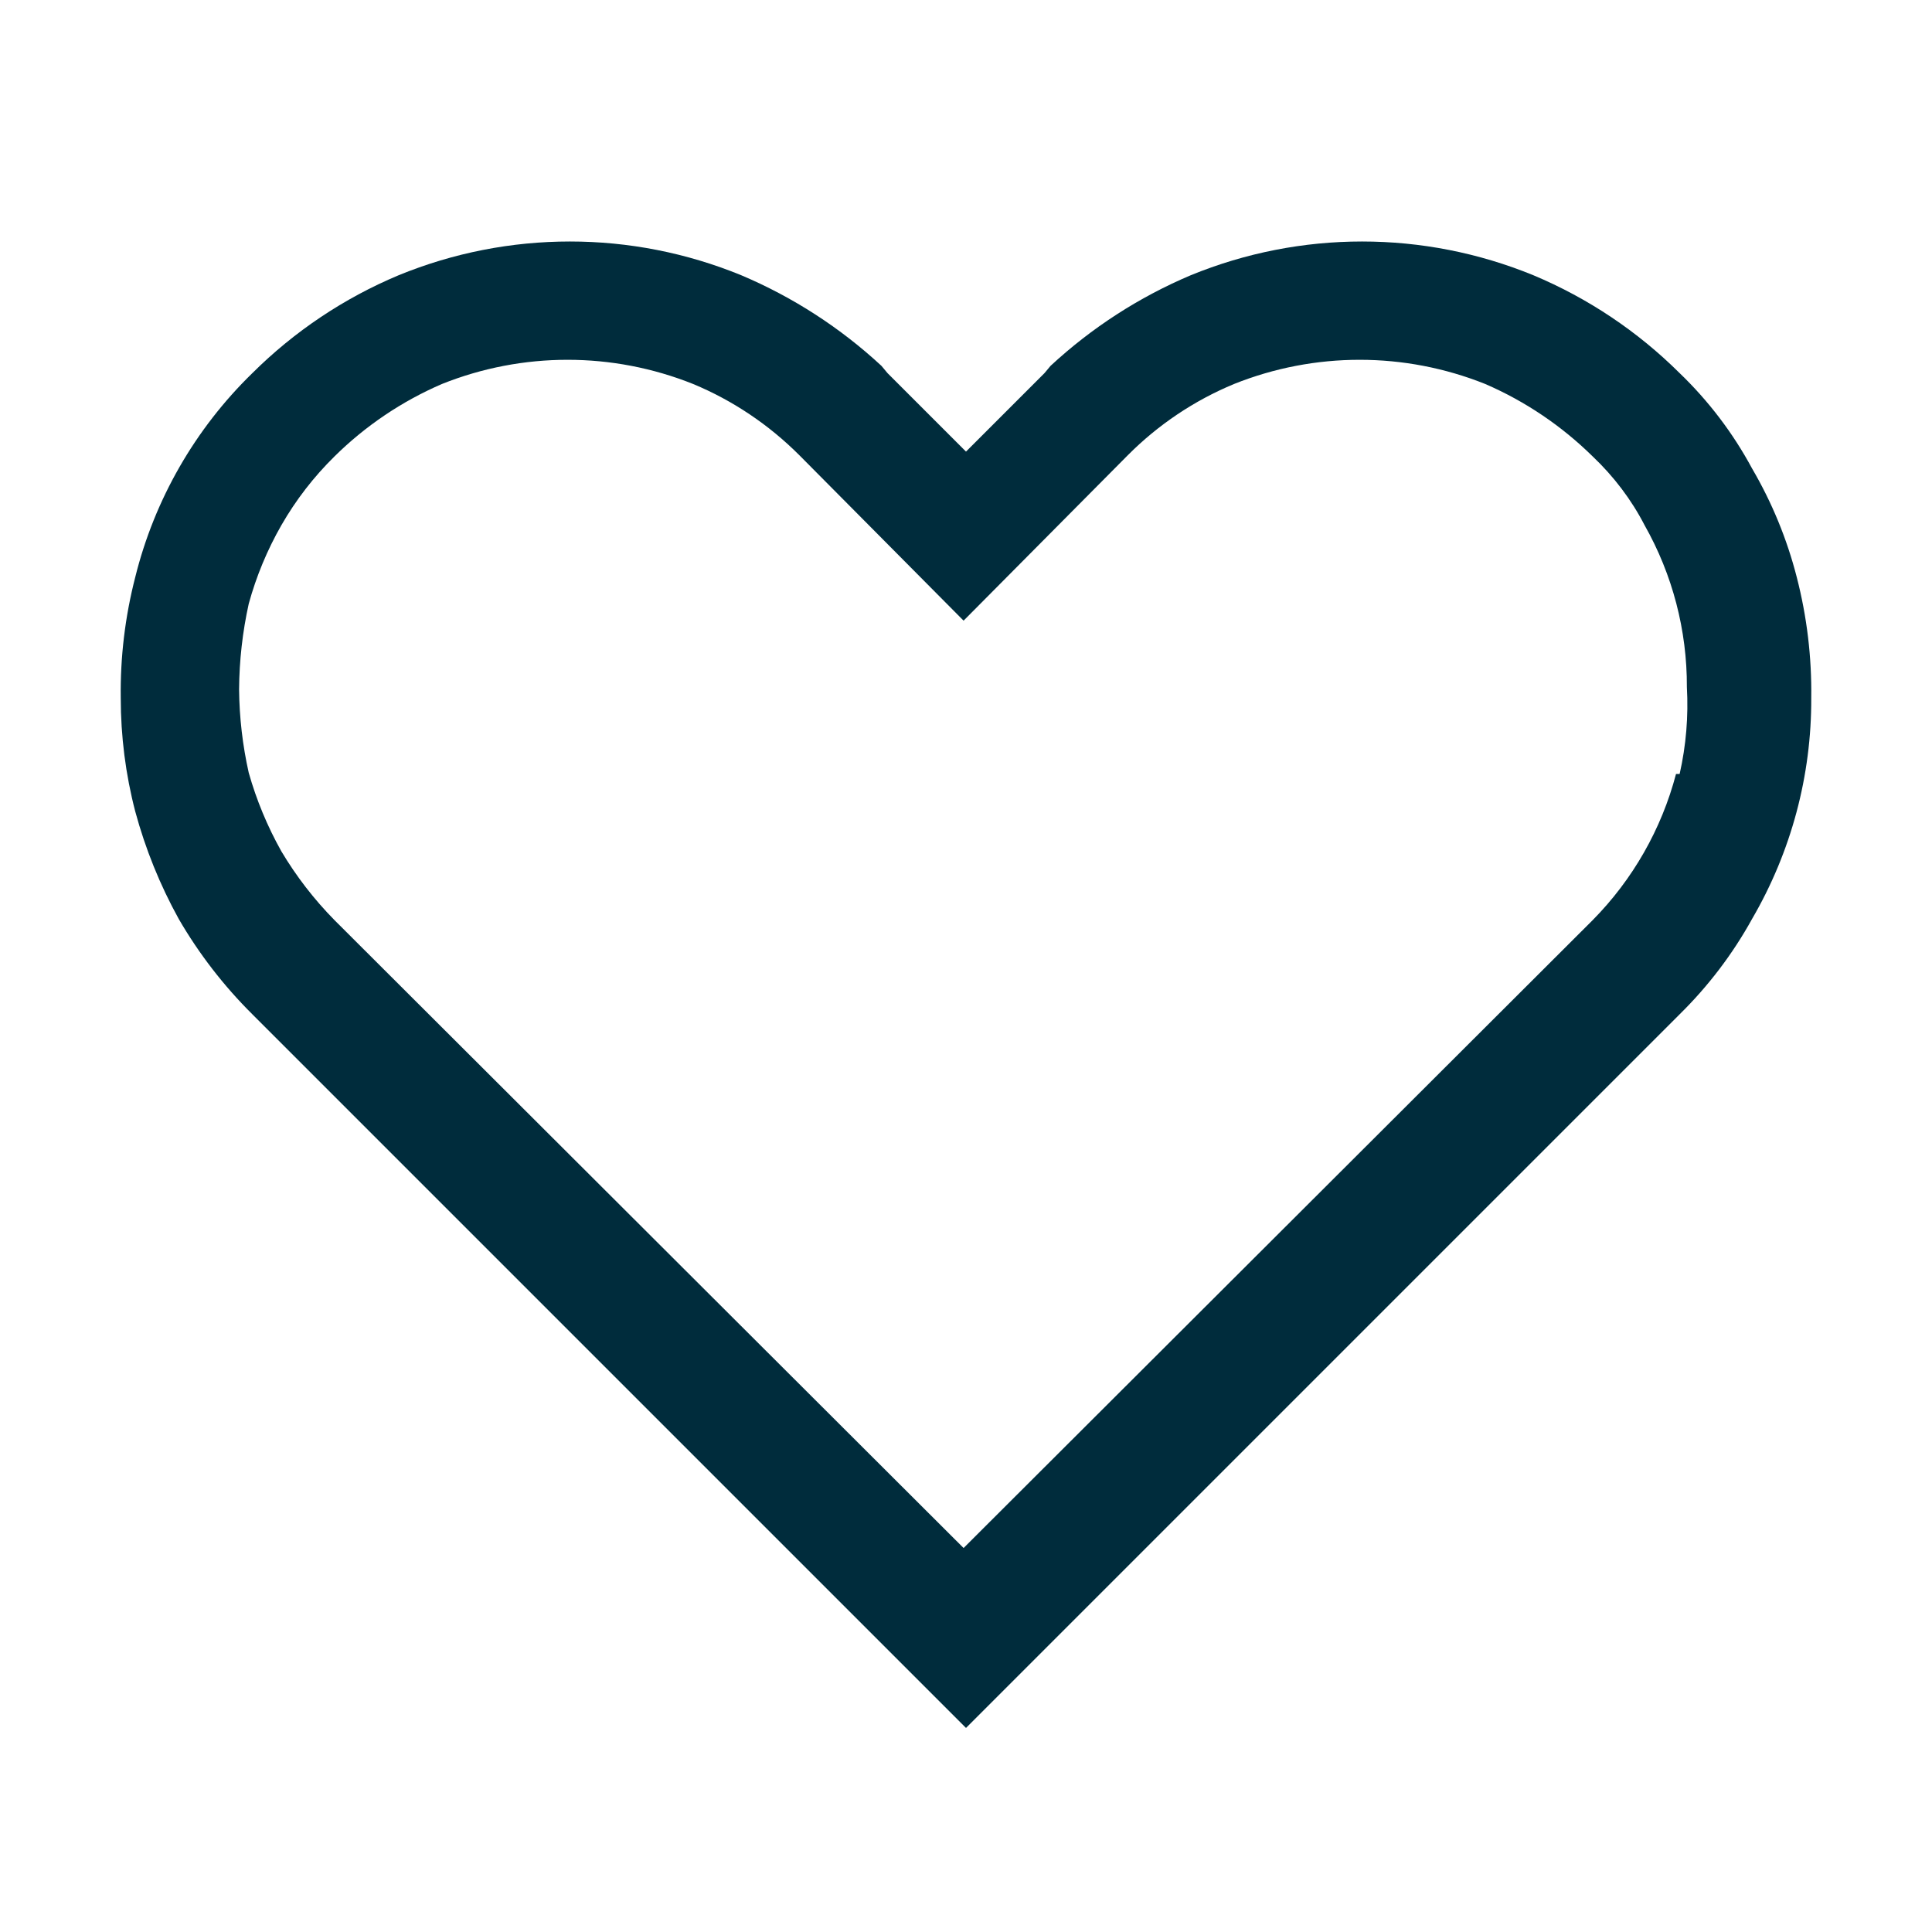
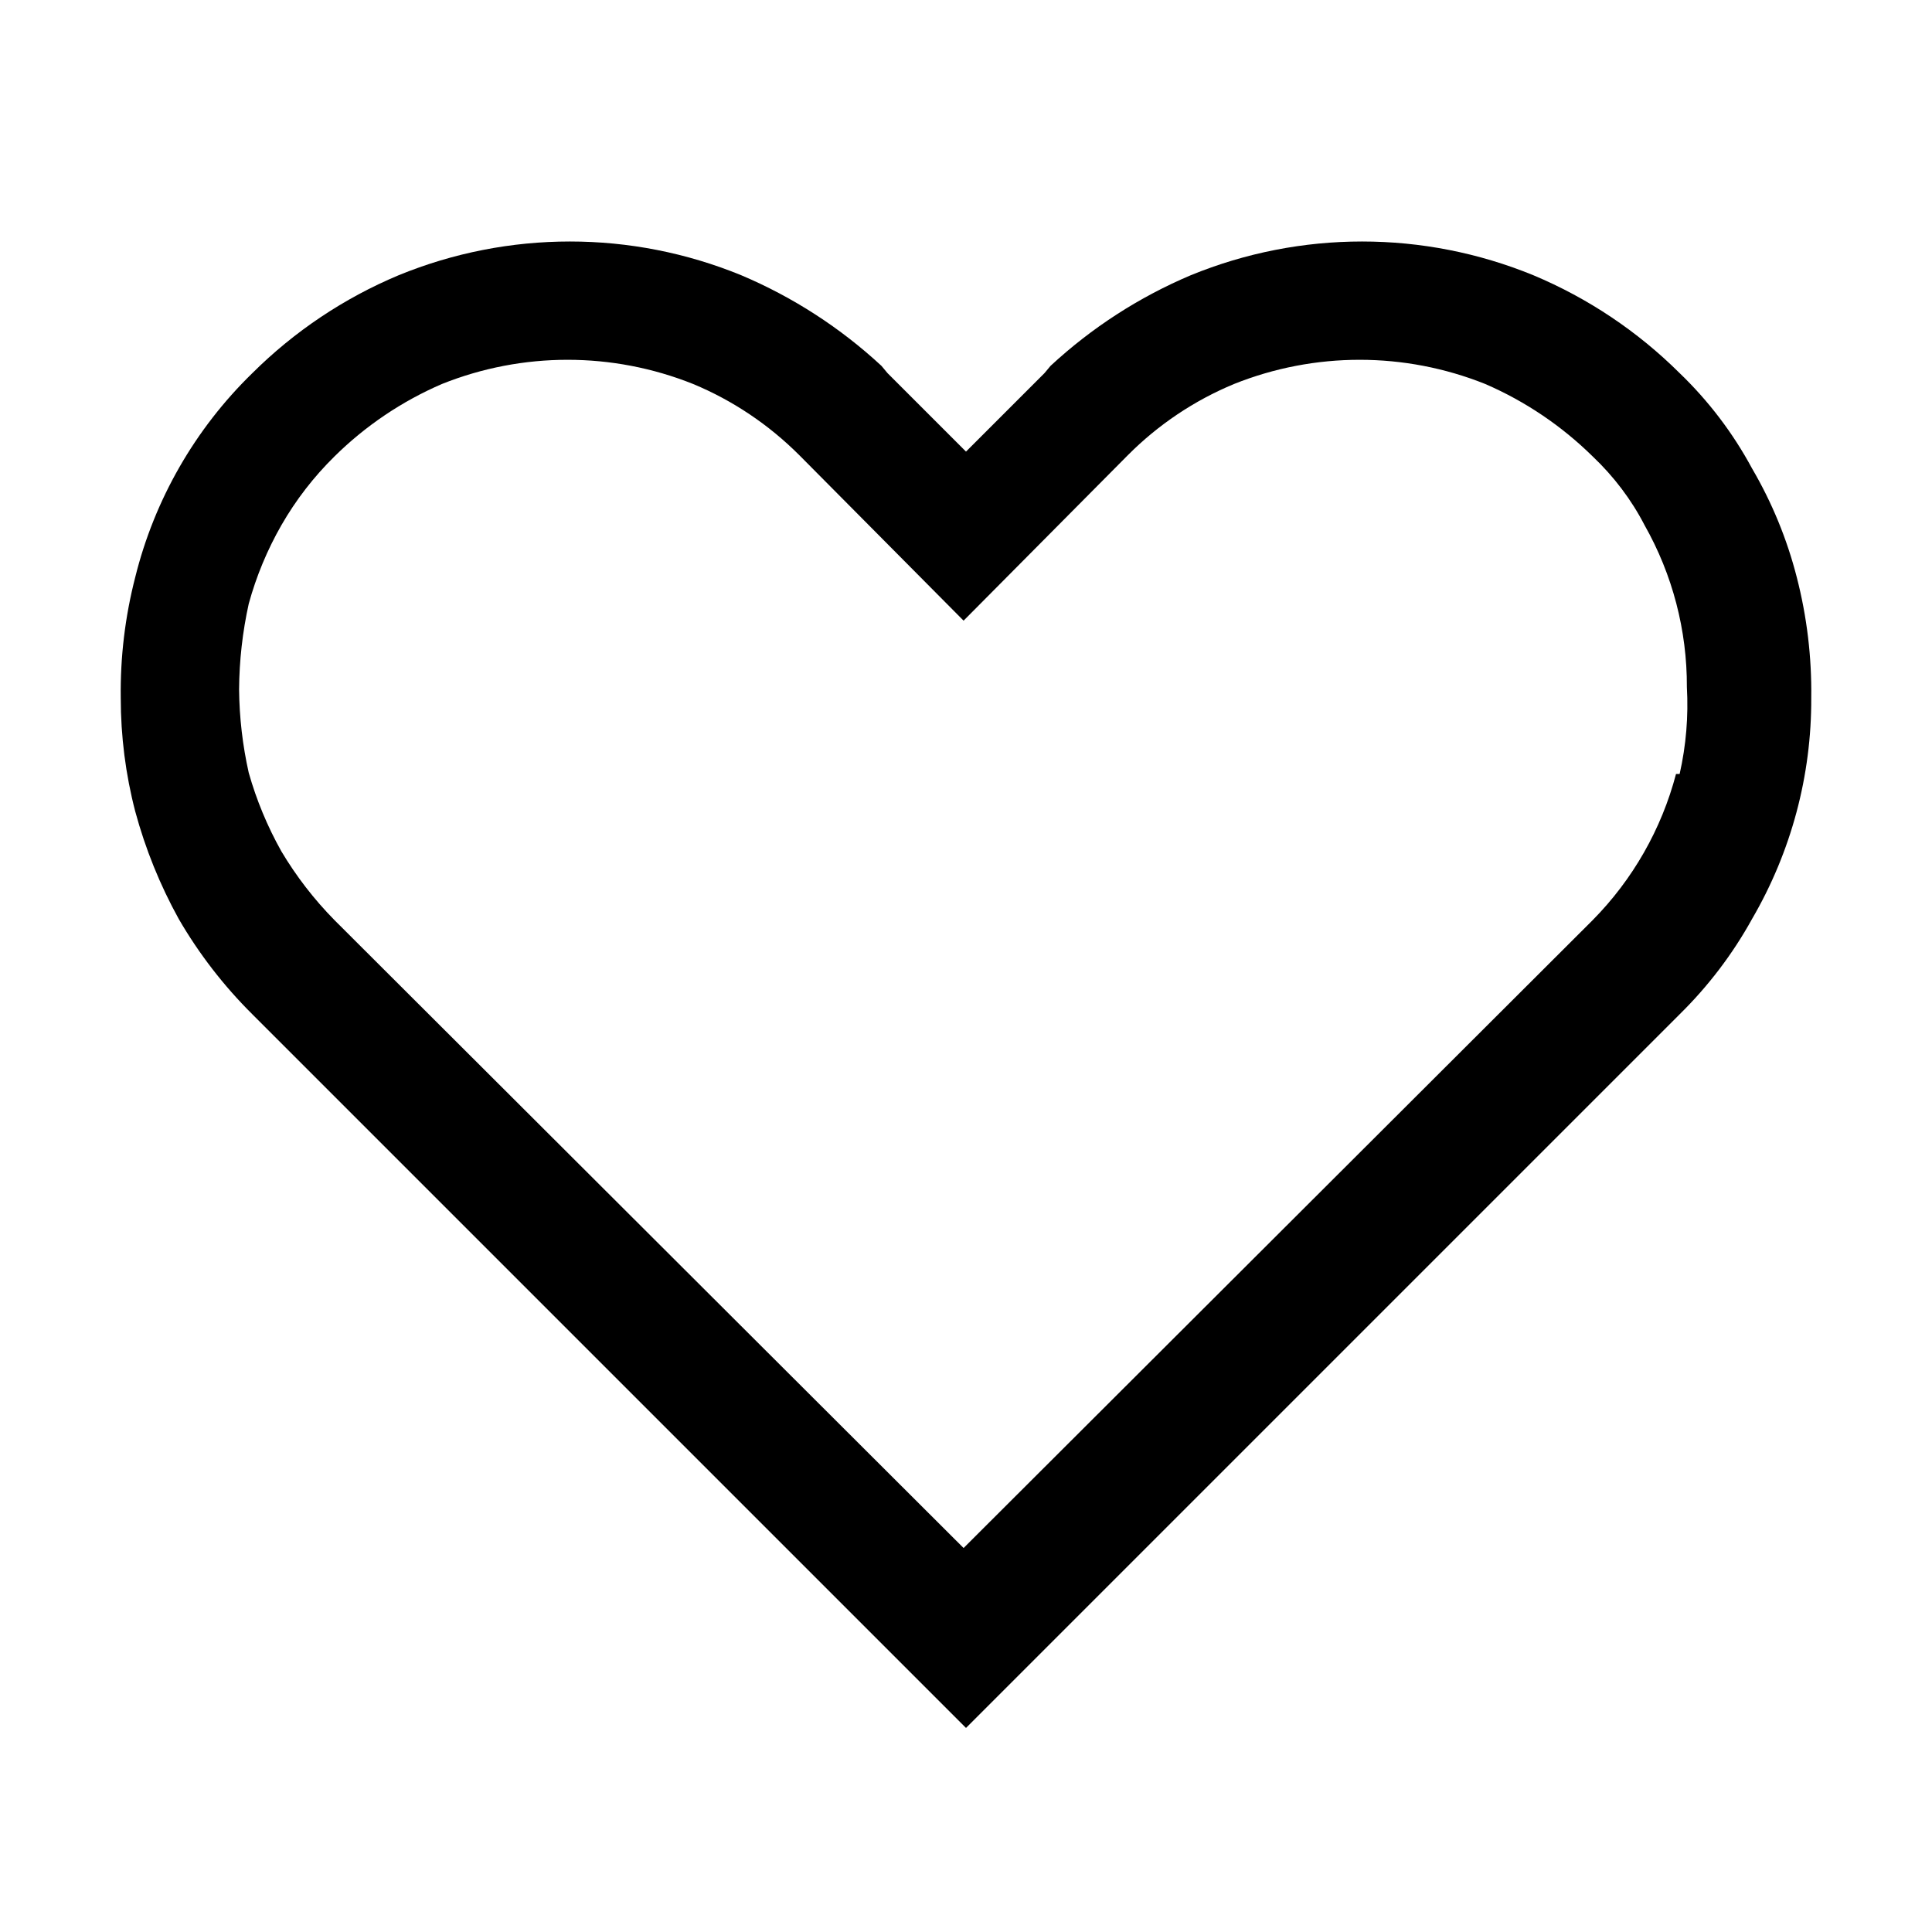
<svg xmlns="http://www.w3.org/2000/svg" width="1em" height="1em" viewBox="0 0 16 16">
-   <path fill="#002C3C" d="M14.88 4.78a3.5 3.5 0 0 0-.37-.9a3.2 3.2 0 0 0-.6-.79a3.8 3.8 0 0 0-1.21-.81a3.74 3.74 0 0 0-2.84 0a4 4 0 0 0-1.16.75l-.05.06l-.65.65l-.65-.65l-.05-.06a4 4 0 0 0-1.16-.75a3.74 3.74 0 0 0-2.84 0a3.8 3.8 0 0 0-1.21.81a3.55 3.55 0 0 0-.97 1.69a3.8 3.8 0 0 0-.12 1c0 .317.04.633.12.94a4 4 0 0 0 .36.89a3.8 3.8 0 0 0 .61.79L8 14.31l5.91-5.91c.237-.233.44-.5.6-.79A3.6 3.6 0 0 0 15 5.78a3.8 3.8 0 0 0-.12-1m-1 1.63a2.7 2.7 0 0 1-.69 1.21l-5.21 5.2l-5.21-5.2a3 3 0 0 1-.44-.57a3 3 0 0 1-.27-.65a3.3 3.3 0 0 1-.08-.69A3.4 3.4 0 0 1 2.06 5a2.8 2.8 0 0 1 .27-.65q.181-.315.44-.57a2.9 2.9 0 0 1 .89-.6a2.8 2.8 0 0 1 2.08 0c.33.137.628.338.88.59l1.36 1.37l1.36-1.37a2.7 2.7 0 0 1 .88-.59a2.8 2.8 0 0 1 2.08 0c.331.143.633.347.89.6c.174.165.32.357.43.57a2.7 2.7 0 0 1 .35 1.34a2.6 2.6 0 0 1-.06.72z" />
+   <path fill="#000000" d="M14.88 4.78a3.5 3.5 0 0 0-.37-.9a3.2 3.2 0 0 0-.6-.79a3.8 3.8 0 0 0-1.21-.81a3.74 3.74 0 0 0-2.84 0a4 4 0 0 0-1.16.75l-.05.06l-.65.65l-.65-.65l-.05-.06a4 4 0 0 0-1.16-.75a3.74 3.74 0 0 0-2.84 0a3.8 3.8 0 0 0-1.21.81a3.55 3.55 0 0 0-.97 1.69a3.8 3.8 0 0 0-.12 1c0 .317.04.633.12.94a4 4 0 0 0 .36.89a3.8 3.8 0 0 0 .61.79L8 14.31l5.91-5.91c.237-.233.44-.5.6-.79A3.6 3.6 0 0 0 15 5.78a3.8 3.8 0 0 0-.12-1m-1 1.63a2.7 2.7 0 0 1-.69 1.21l-5.21 5.2l-5.21-5.2a3 3 0 0 1-.44-.57a3 3 0 0 1-.27-.65a3.3 3.3 0 0 1-.08-.69A3.4 3.4 0 0 1 2.06 5a2.8 2.8 0 0 1 .27-.65q.181-.315.44-.57a2.9 2.9 0 0 1 .89-.6a2.8 2.8 0 0 1 2.08 0c.33.137.628.338.88.59l1.36 1.37l1.36-1.37a2.7 2.7 0 0 1 .88-.59a2.8 2.8 0 0 1 2.08 0c.331.143.633.347.89.6c.174.165.32.357.43.57a2.7 2.7 0 0 1 .35 1.34a2.6 2.6 0 0 1-.06.72z" />
</svg>
